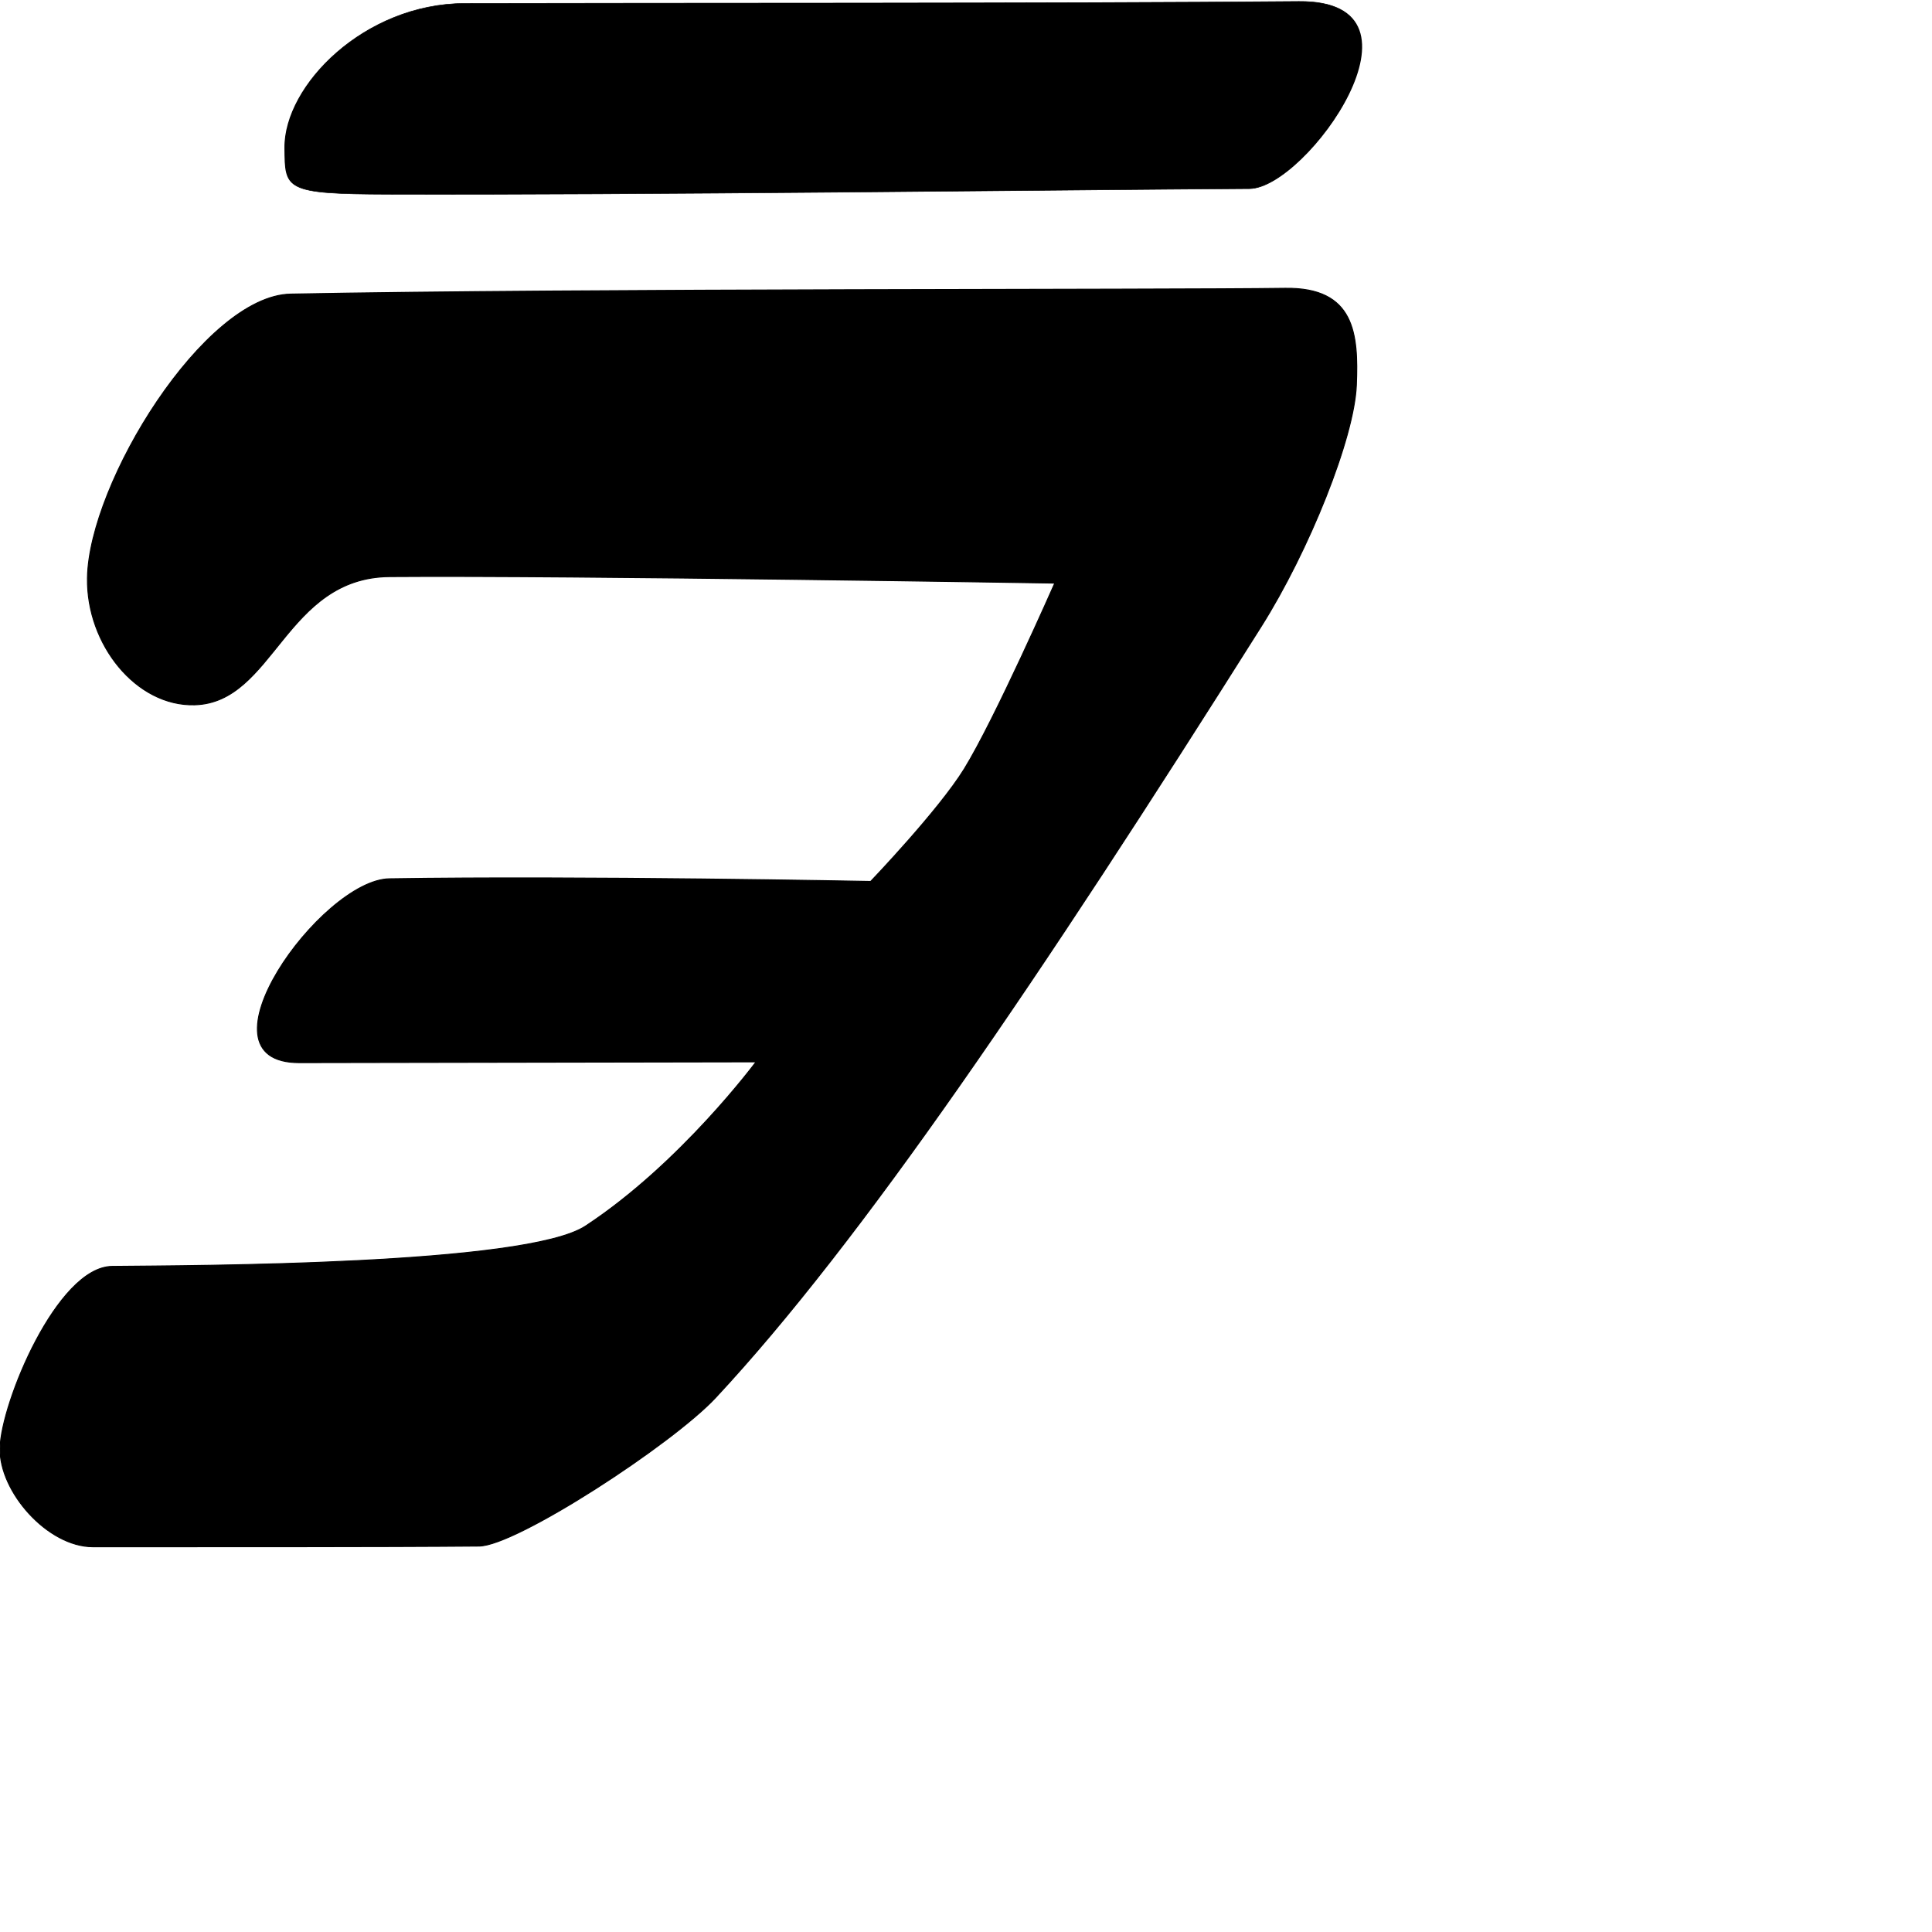
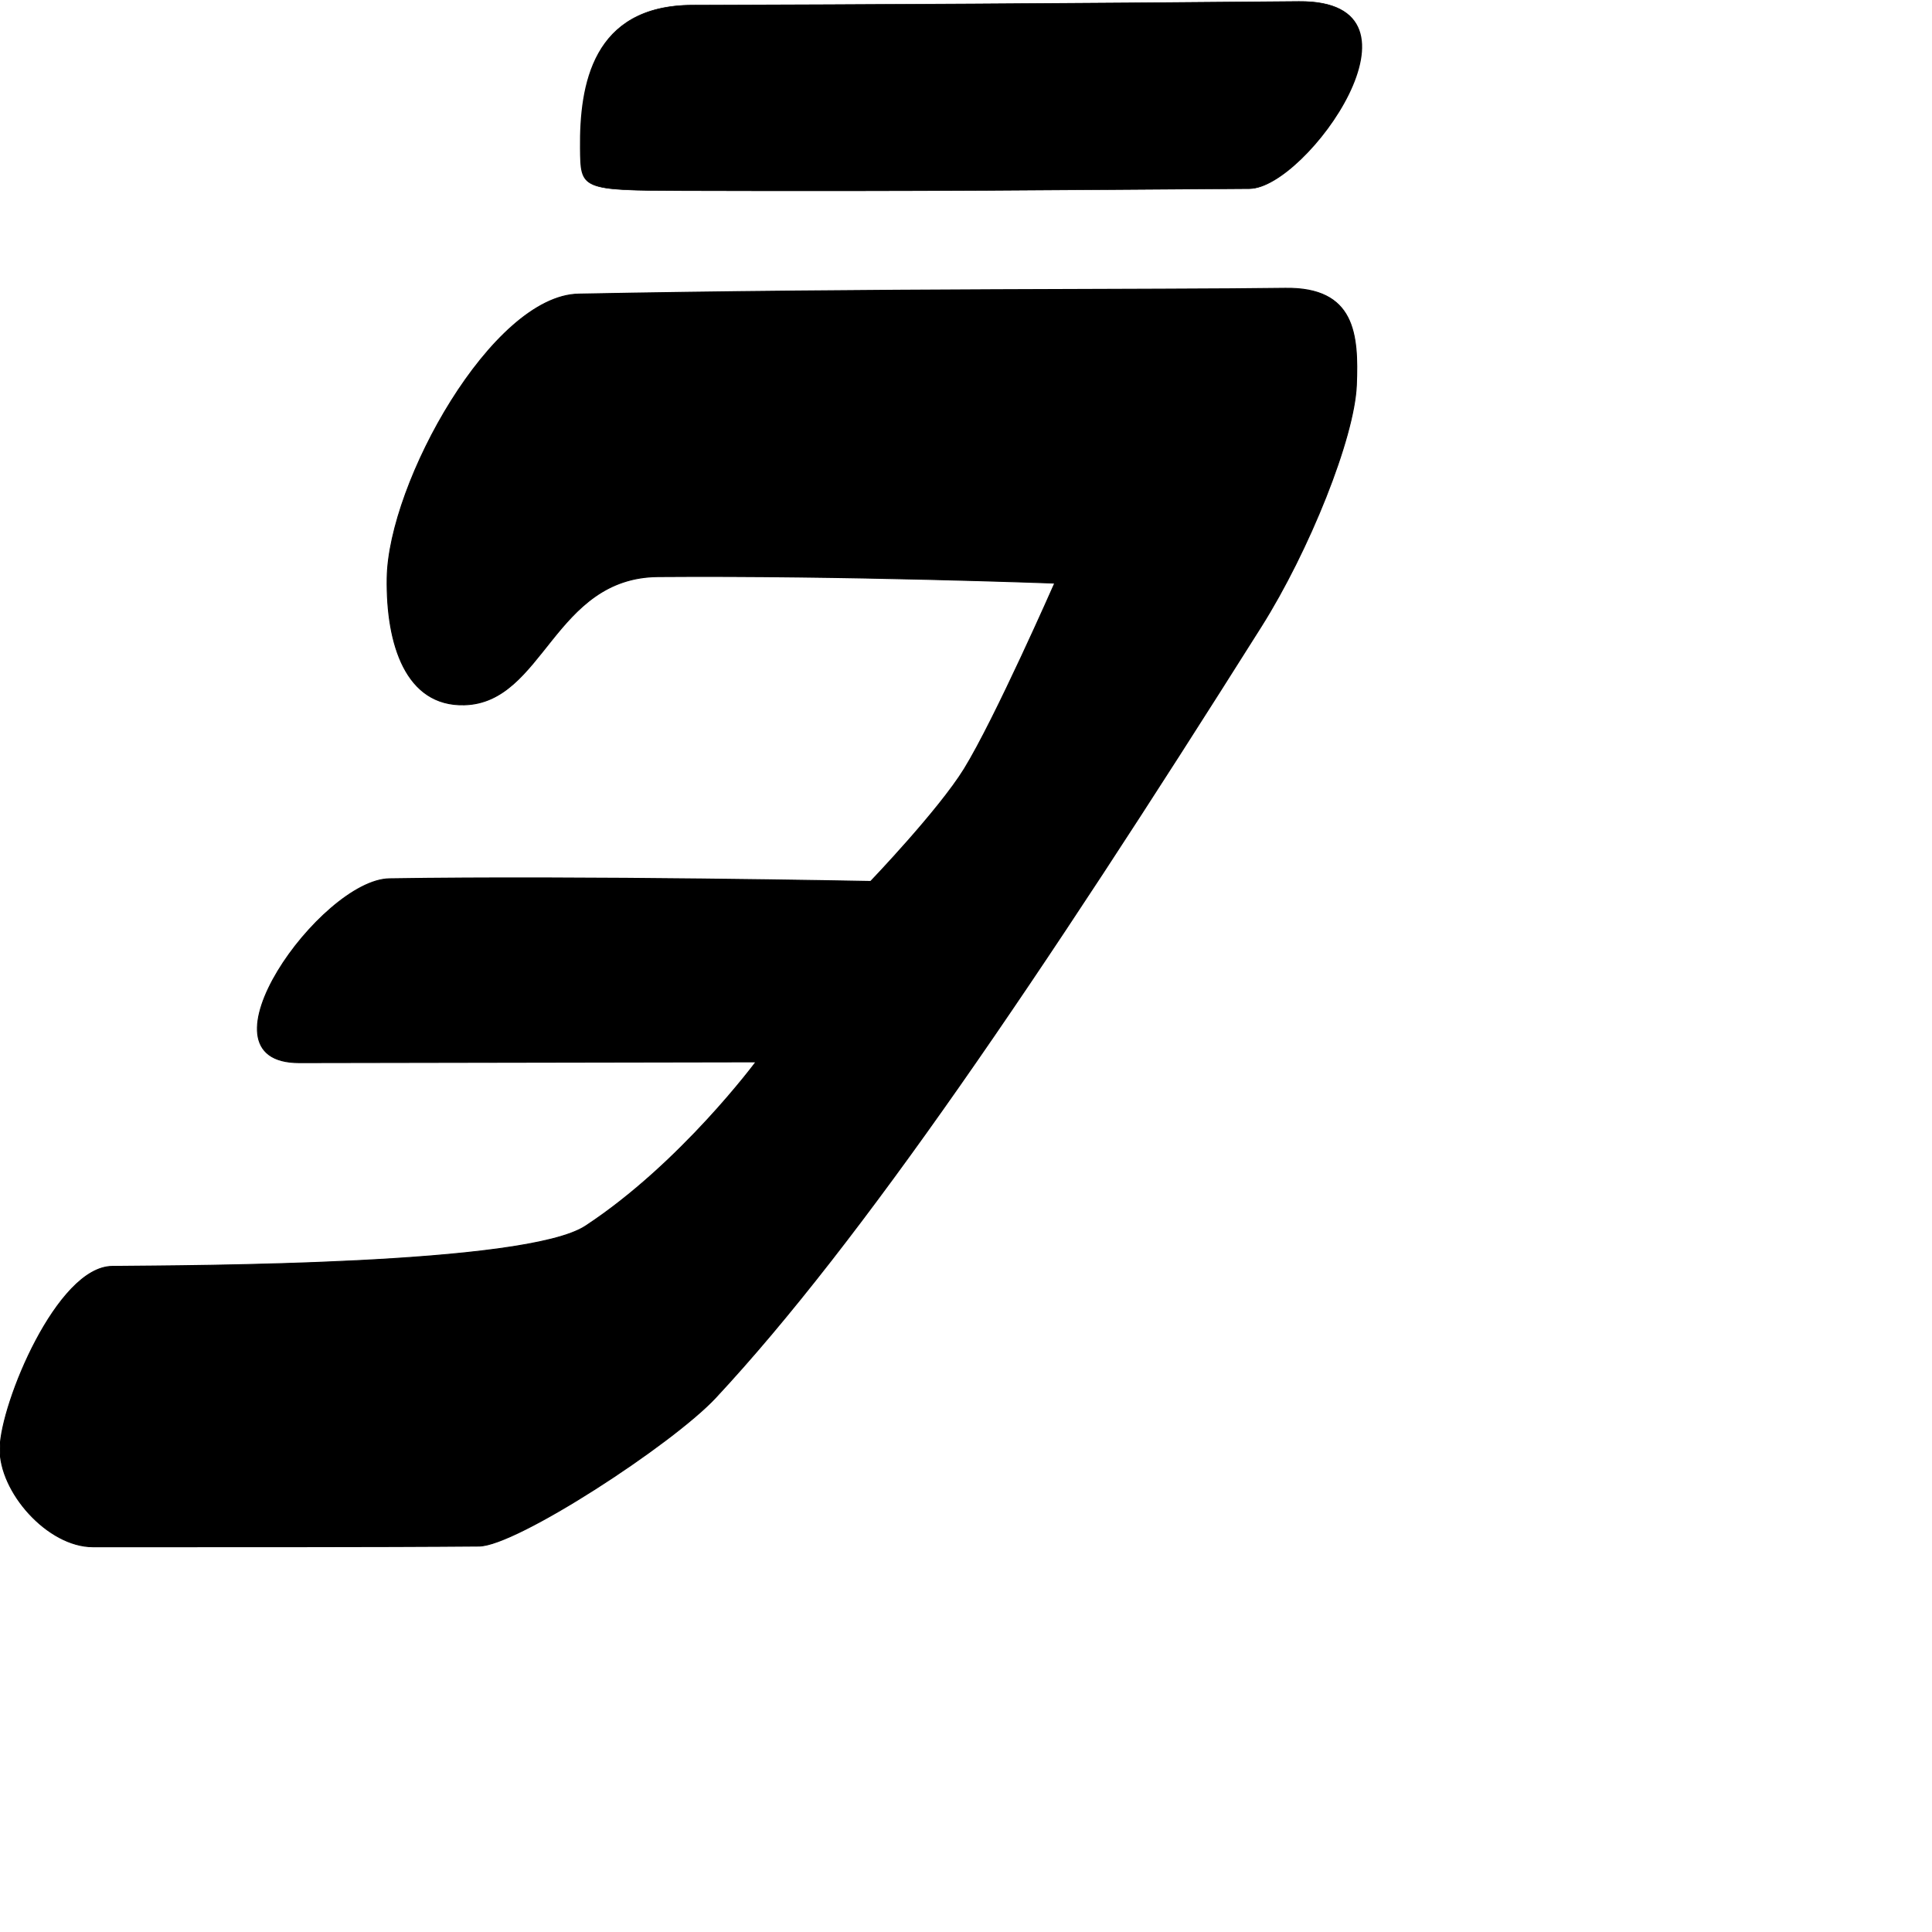
<svg xmlns="http://www.w3.org/2000/svg" width="100%" height="100%" viewBox="0 0 2048 2048" version="1.1" xml:space="preserve" style="fill-rule:evenodd;clip-rule:evenodd;stroke-linecap:round;stroke-linejoin:round;stroke-miterlimit:1.5;">
  <g id="レイヤー5">
    <g transform="matrix(2.37596,0,0,1,-2281.82,0)">
-       <path d="M1167.64,3.64C1123.15,3.944 1087.27,90.52 1087.55,156.882C1087.73,200.963 1087.38,205.567 1133.63,205.913C1242.68,206.727 1430.4,201.286 1517.83,199.965C1542.87,199.587 1603.05,0.212 1539.88,1.551C1433.77,3.801 1247.46,3.095 1167.64,3.64Z" style="stroke:black;stroke-width:0.55px;" />
+       <path d="M1269.3,5.446C1224.81,5.75 1219.14,90.52 1219.42,156.882C1219.6,200.963 1219.4,201.766 1265.64,202.111C1374.69,202.926 1430.4,201.286 1517.83,199.965C1542.87,199.587 1603.05,0.212 1539.88,1.551C1433.77,3.801 1349.11,4.901 1269.3,5.446Z" style="stroke:black;stroke-width:0.55px;" />
    </g>
-     <path d="M308.112,311.736C216.711,313.519 94.216,511.864 92.683,612.799C91.617,682.974 144.301,748.799 206.329,747.142C290.362,744.896 302.032,612.073 413.102,611.229C609.434,609.738 1118.11,618.131 1118.11,618.131C1118.11,618.131 1054.66,762.467 1022.13,815.171C994.981,859.158 922.925,934.359 922.925,934.359C922.925,934.359 615.722,928.317 412.813,931.535C340.474,932.683 201.368,1126.64 317.353,1126.46C412.407,1126.32 801.423,1125.61 801.423,1125.61C801.423,1125.61 721.503,1233.52 620.627,1299.72C557.277,1341.3 204.742,1341.54 118.913,1342.42C60.616,1343.02 1.039,1487.33 0.051,1535.1C-0.908,1581.45 50.621,1639.64 98.483,1639.64C204.405,1639.63 410.317,1639.8 507.899,1638.9C547.381,1638.54 712.581,1530.91 758.577,1481.53C912.613,1316.18 1100.87,1038.41 1336.87,664.155C1387.56,583.783 1435.5,464.373 1437.82,408.435C1440.08,353.941 1436.15,304.547 1362.39,305.587C1230.46,307.447 615.948,305.731 308.112,311.736Z" style="stroke:black;stroke-width:1px;" />
+     <path d="M613.358,311.736C521.957,313.519 411.927,511.864 410.394,612.799C409.328,682.974 430.247,748.799 492.275,747.142C576.308,744.896 586.665,612.073 697.735,611.229C894.067,609.738 1118.11,618.131 1118.11,618.131C1118.11,618.131 1054.66,762.467 1022.13,815.171C994.981,859.158 922.925,934.359 922.925,934.359C922.925,934.359 615.722,928.317 412.813,931.535C340.474,932.683 201.368,1126.64 317.353,1126.46C412.407,1126.32 801.423,1125.61 801.423,1125.61C801.423,1125.61 721.503,1233.52 620.627,1299.72C557.277,1341.3 204.742,1341.54 118.913,1342.42C60.616,1343.02 1.039,1487.33 0.051,1535.1C-0.908,1581.45 50.621,1639.64 98.483,1639.64C204.405,1639.63 410.317,1639.8 507.899,1638.9C547.381,1638.54 712.581,1530.91 758.577,1481.53C912.613,1316.18 1100.87,1038.41 1336.87,664.155C1387.56,583.783 1435.5,464.373 1437.82,408.435C1440.08,353.941 1436.15,304.547 1362.39,305.587C1230.46,307.447 921.195,305.731 613.358,311.736Z" style="stroke:black;stroke-width:1px;" />
  </g>
</svg>
